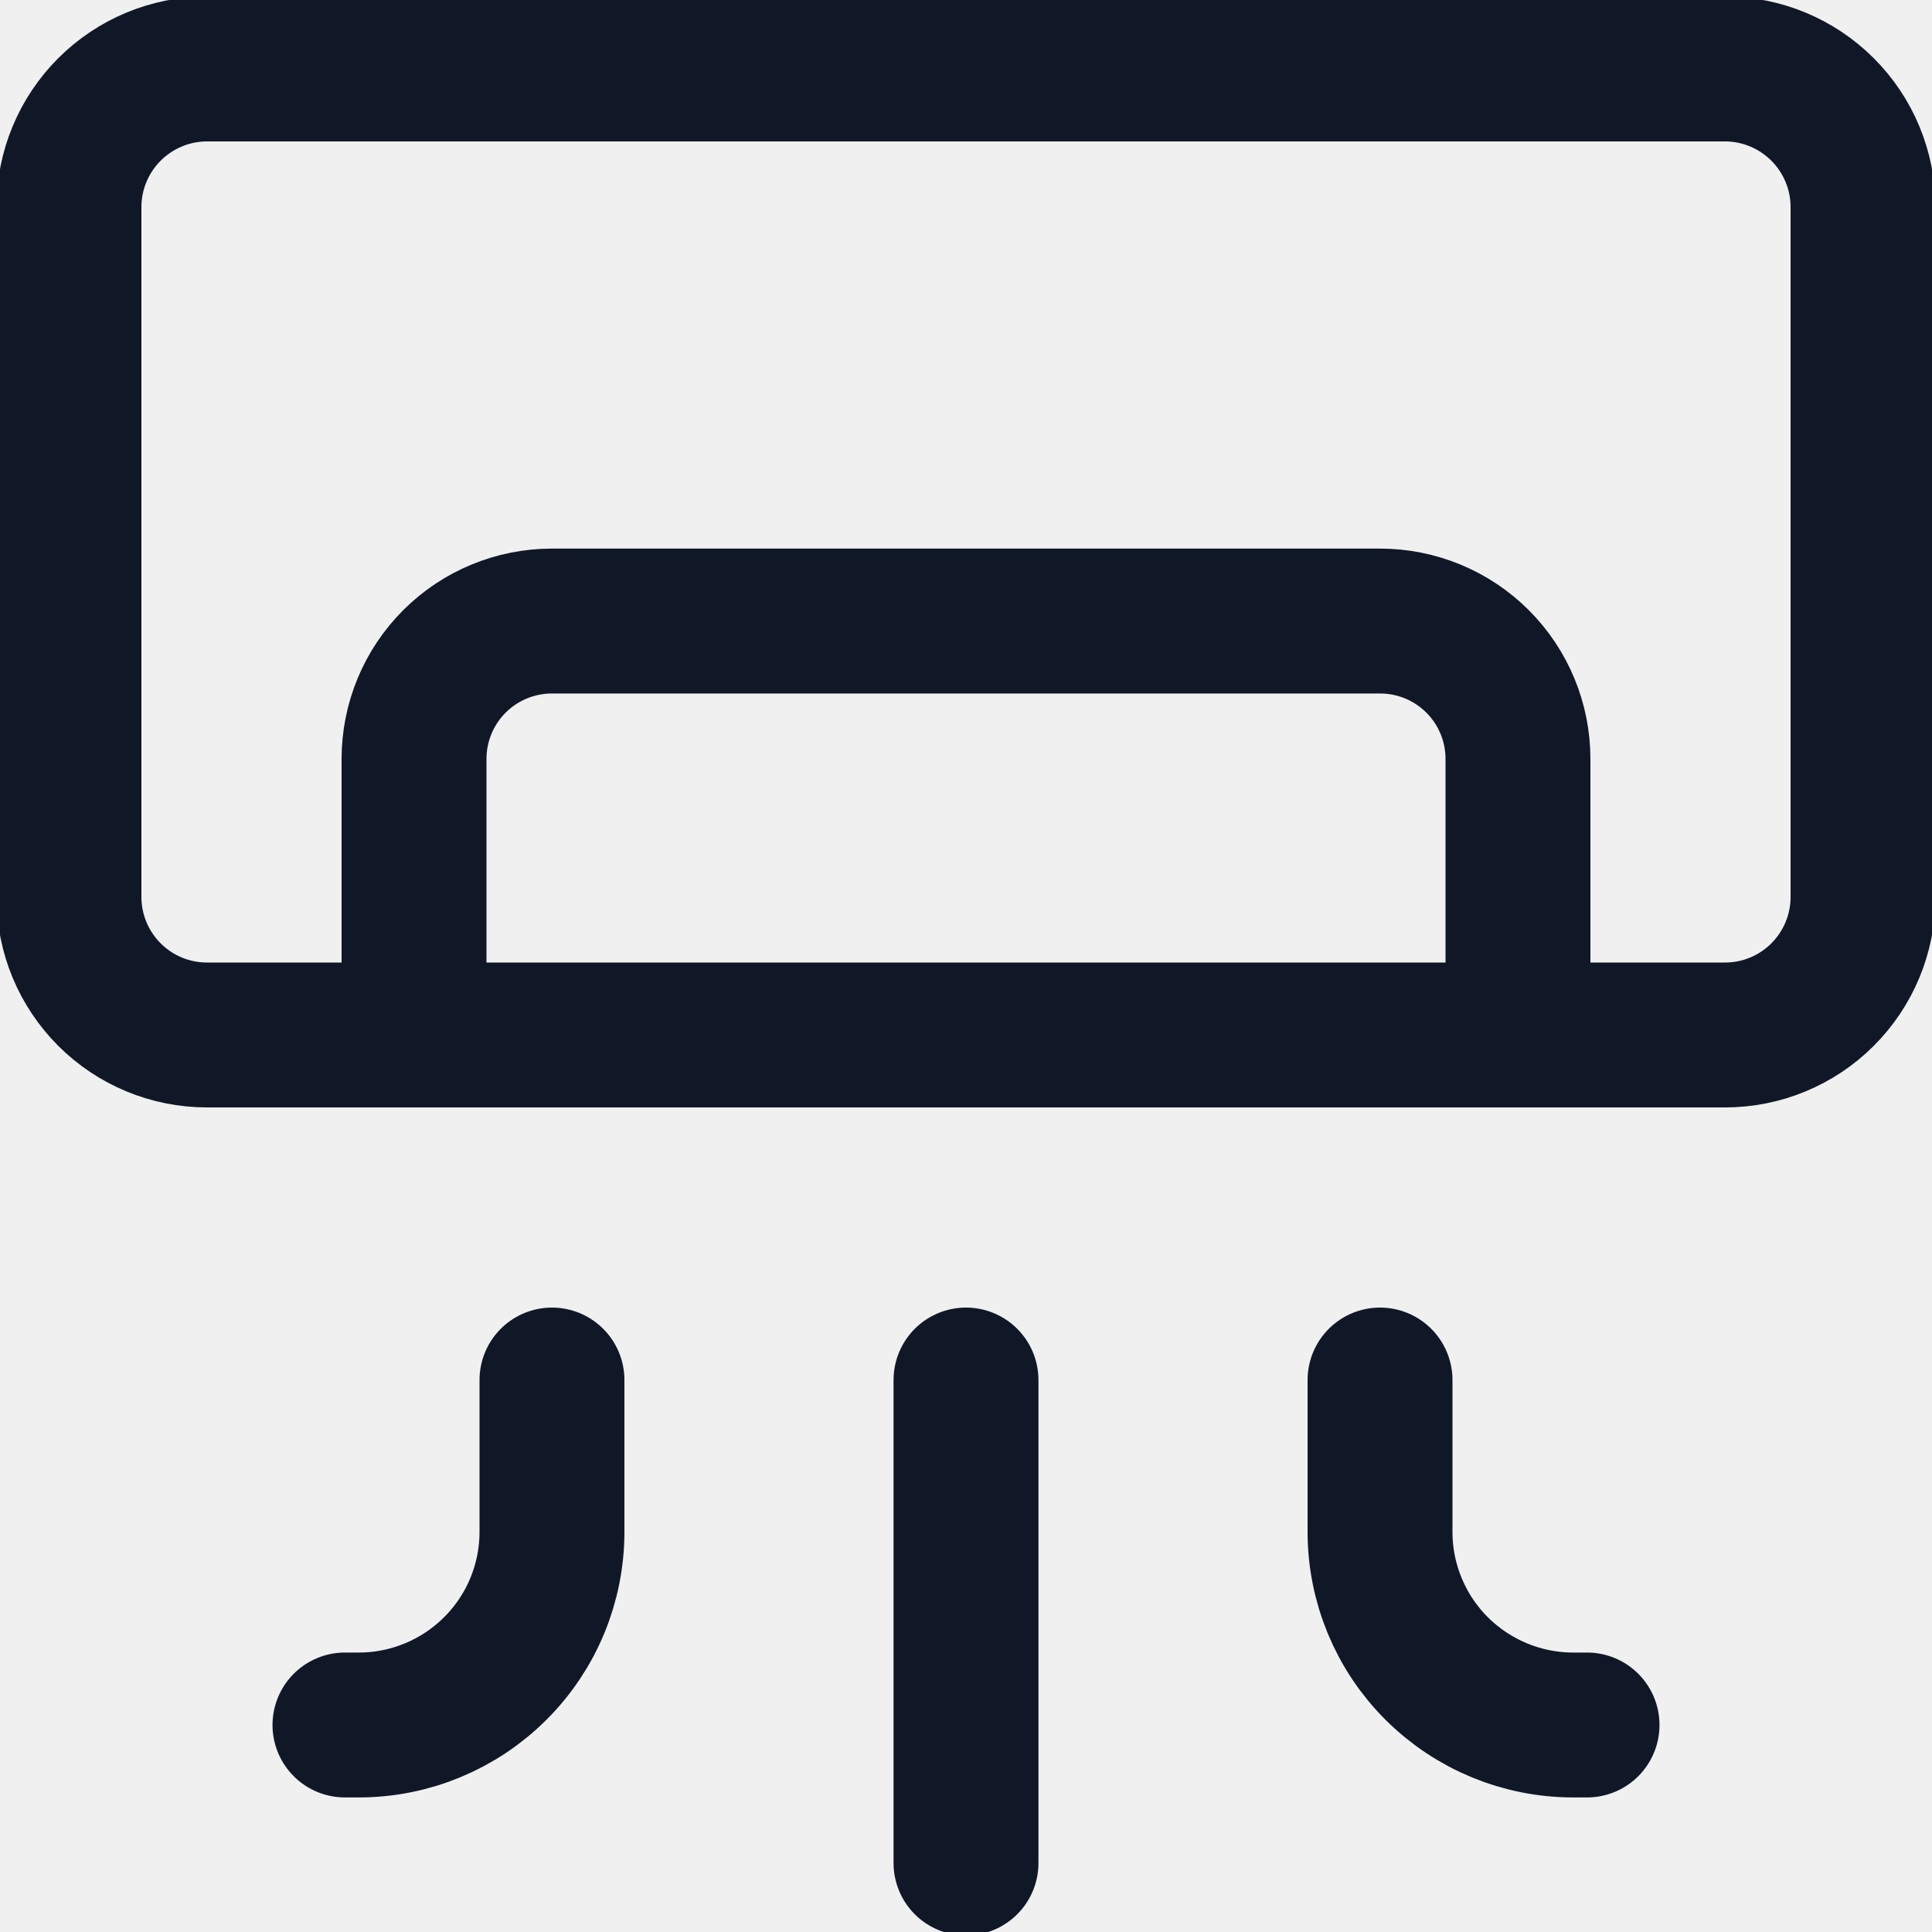
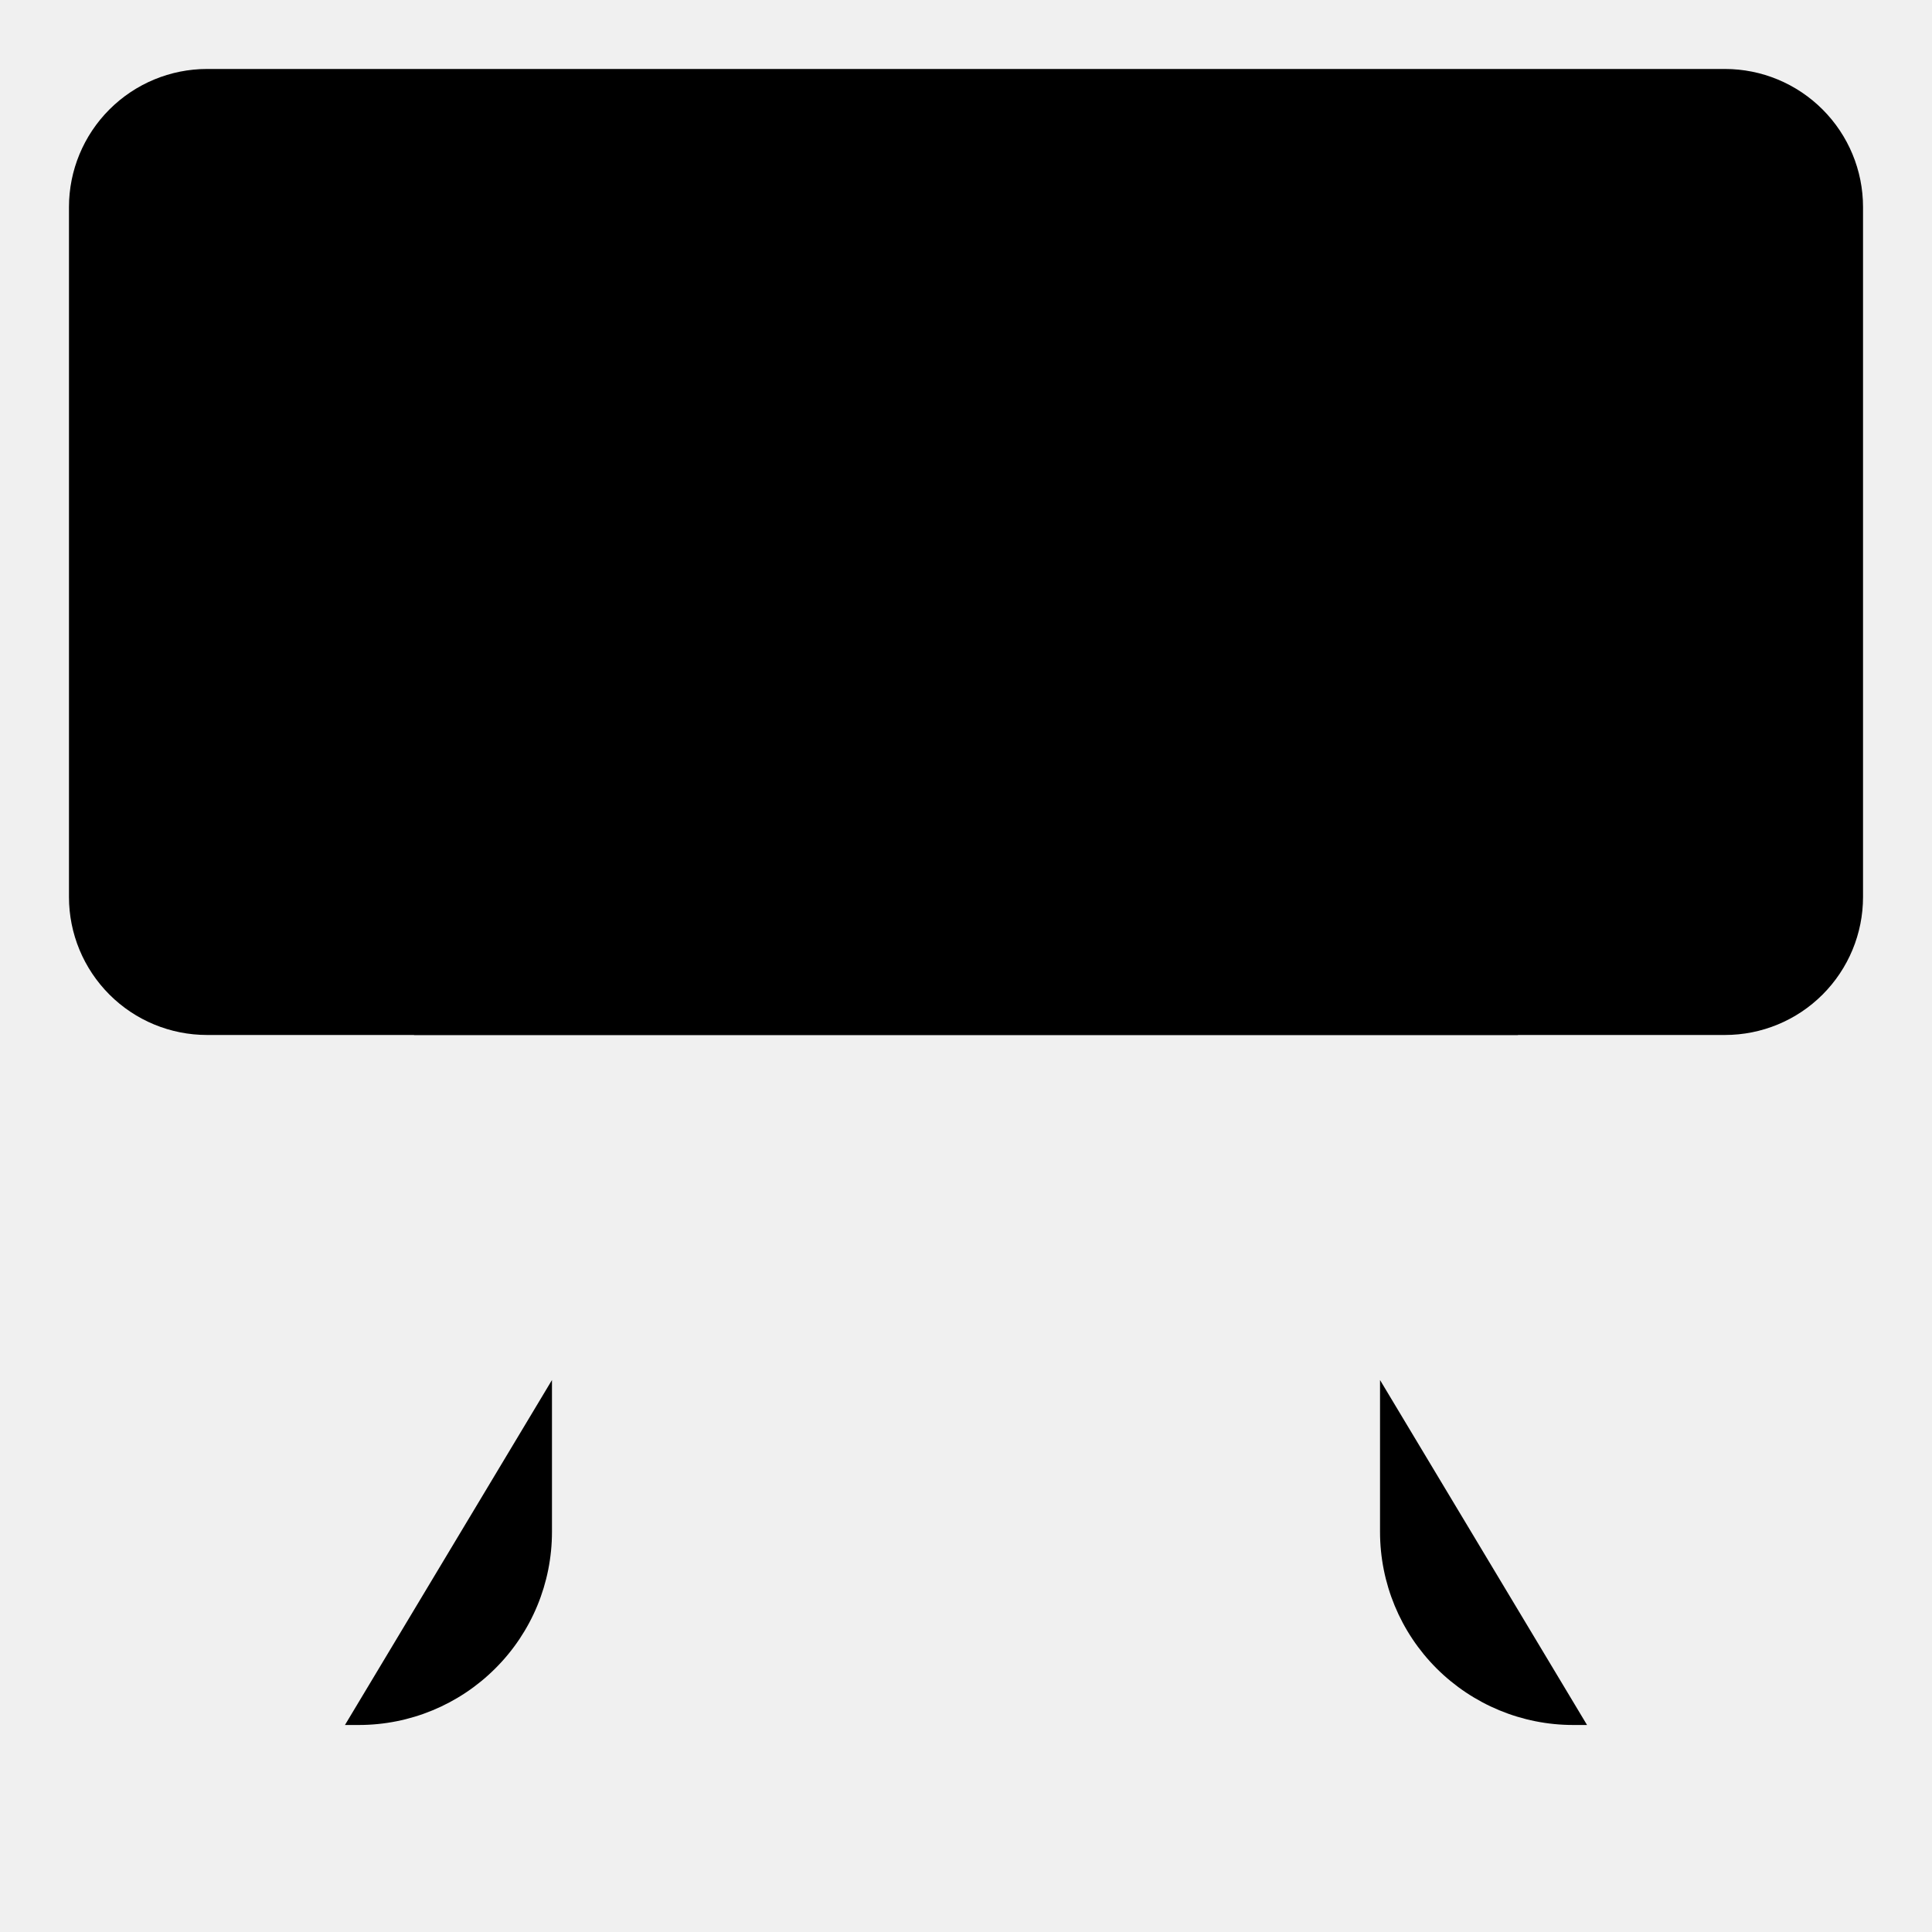
- <svg xmlns="http://www.w3.org/2000/svg" width="20" height="20" viewBox="0 0 20 20" fill="none">
+ <svg xmlns="http://www.w3.org/2000/svg" width="20" height="20" viewBox="0 0 20 20">
  <g clip-path="url(#clip0_45_532)">
-     <path d="M17.857 0.714H2.143C1.764 0.714 1.401 0.865 1.133 1.133C0.865 1.401 0.714 1.764 0.714 2.143V9.286C0.714 9.665 0.865 10.028 1.133 10.296C1.401 10.564 1.764 10.714 2.143 10.714H17.857C18.236 10.714 18.599 10.564 18.867 10.296C19.135 10.028 19.286 9.665 19.286 9.286V2.143C19.286 1.764 19.135 1.401 18.867 1.133C18.599 0.865 18.236 0.714 17.857 0.714Z" stroke="#101828" stroke-width="1.5" stroke-linecap="round" stroke-linejoin="round" />
-     <path d="M15.714 10.714V7.857C15.714 7.478 15.564 7.115 15.296 6.847C15.028 6.579 14.665 6.429 14.286 6.429H5.714C5.335 6.429 4.972 6.579 4.704 6.847C4.436 7.115 4.286 7.478 4.286 7.857V10.714M3.571 17.857H3.714C4.245 17.857 4.753 17.646 5.128 17.271C5.504 16.896 5.714 16.388 5.714 15.857V14.286M16.429 17.857H16.286C15.755 17.857 15.247 17.646 14.871 17.271C14.496 16.896 14.286 16.388 14.286 15.857V14.286M10 19.286V14.286" stroke="#101828" stroke-width="1.5" stroke-linecap="round" stroke-linejoin="round" />
+     <path d="M17.857 0.714H2.143C1.764 0.714 1.401 0.865 1.133 1.133C0.865 1.401 0.714 1.764 0.714 2.143V9.286C0.714 9.665 0.865 10.028 1.133 10.296C1.401 10.564 1.764 10.714 2.143 10.714H17.857C18.236 10.714 18.599 10.564 18.867 10.296C19.135 10.028 19.286 9.665 19.286 9.286V2.143C19.286 1.764 19.135 1.401 18.867 1.133C18.599 0.865 18.236 0.714 17.857 0.714Z" stroke-width="1.5" stroke-linecap="round" stroke-linejoin="round" />
+     <path d="M15.714 10.714V7.857C15.714 7.478 15.564 7.115 15.296 6.847C15.028 6.579 14.665 6.429 14.286 6.429H5.714C5.335 6.429 4.972 6.579 4.704 6.847C4.436 7.115 4.286 7.478 4.286 7.857V10.714M3.571 17.857H3.714C4.245 17.857 4.753 17.646 5.128 17.271C5.504 16.896 5.714 16.388 5.714 15.857V14.286M16.429 17.857H16.286C15.755 17.857 15.247 17.646 14.871 17.271C14.496 16.896 14.286 16.388 14.286 15.857V14.286M10 19.286V14.286" stroke-width="1.5" stroke-linecap="round" stroke-linejoin="round" />
  </g>
  <defs>
    <clipPath id="clip0_45_532">
      <rect width="20" height="20" fill="white" />
    </clipPath>
  </defs>
</svg>
